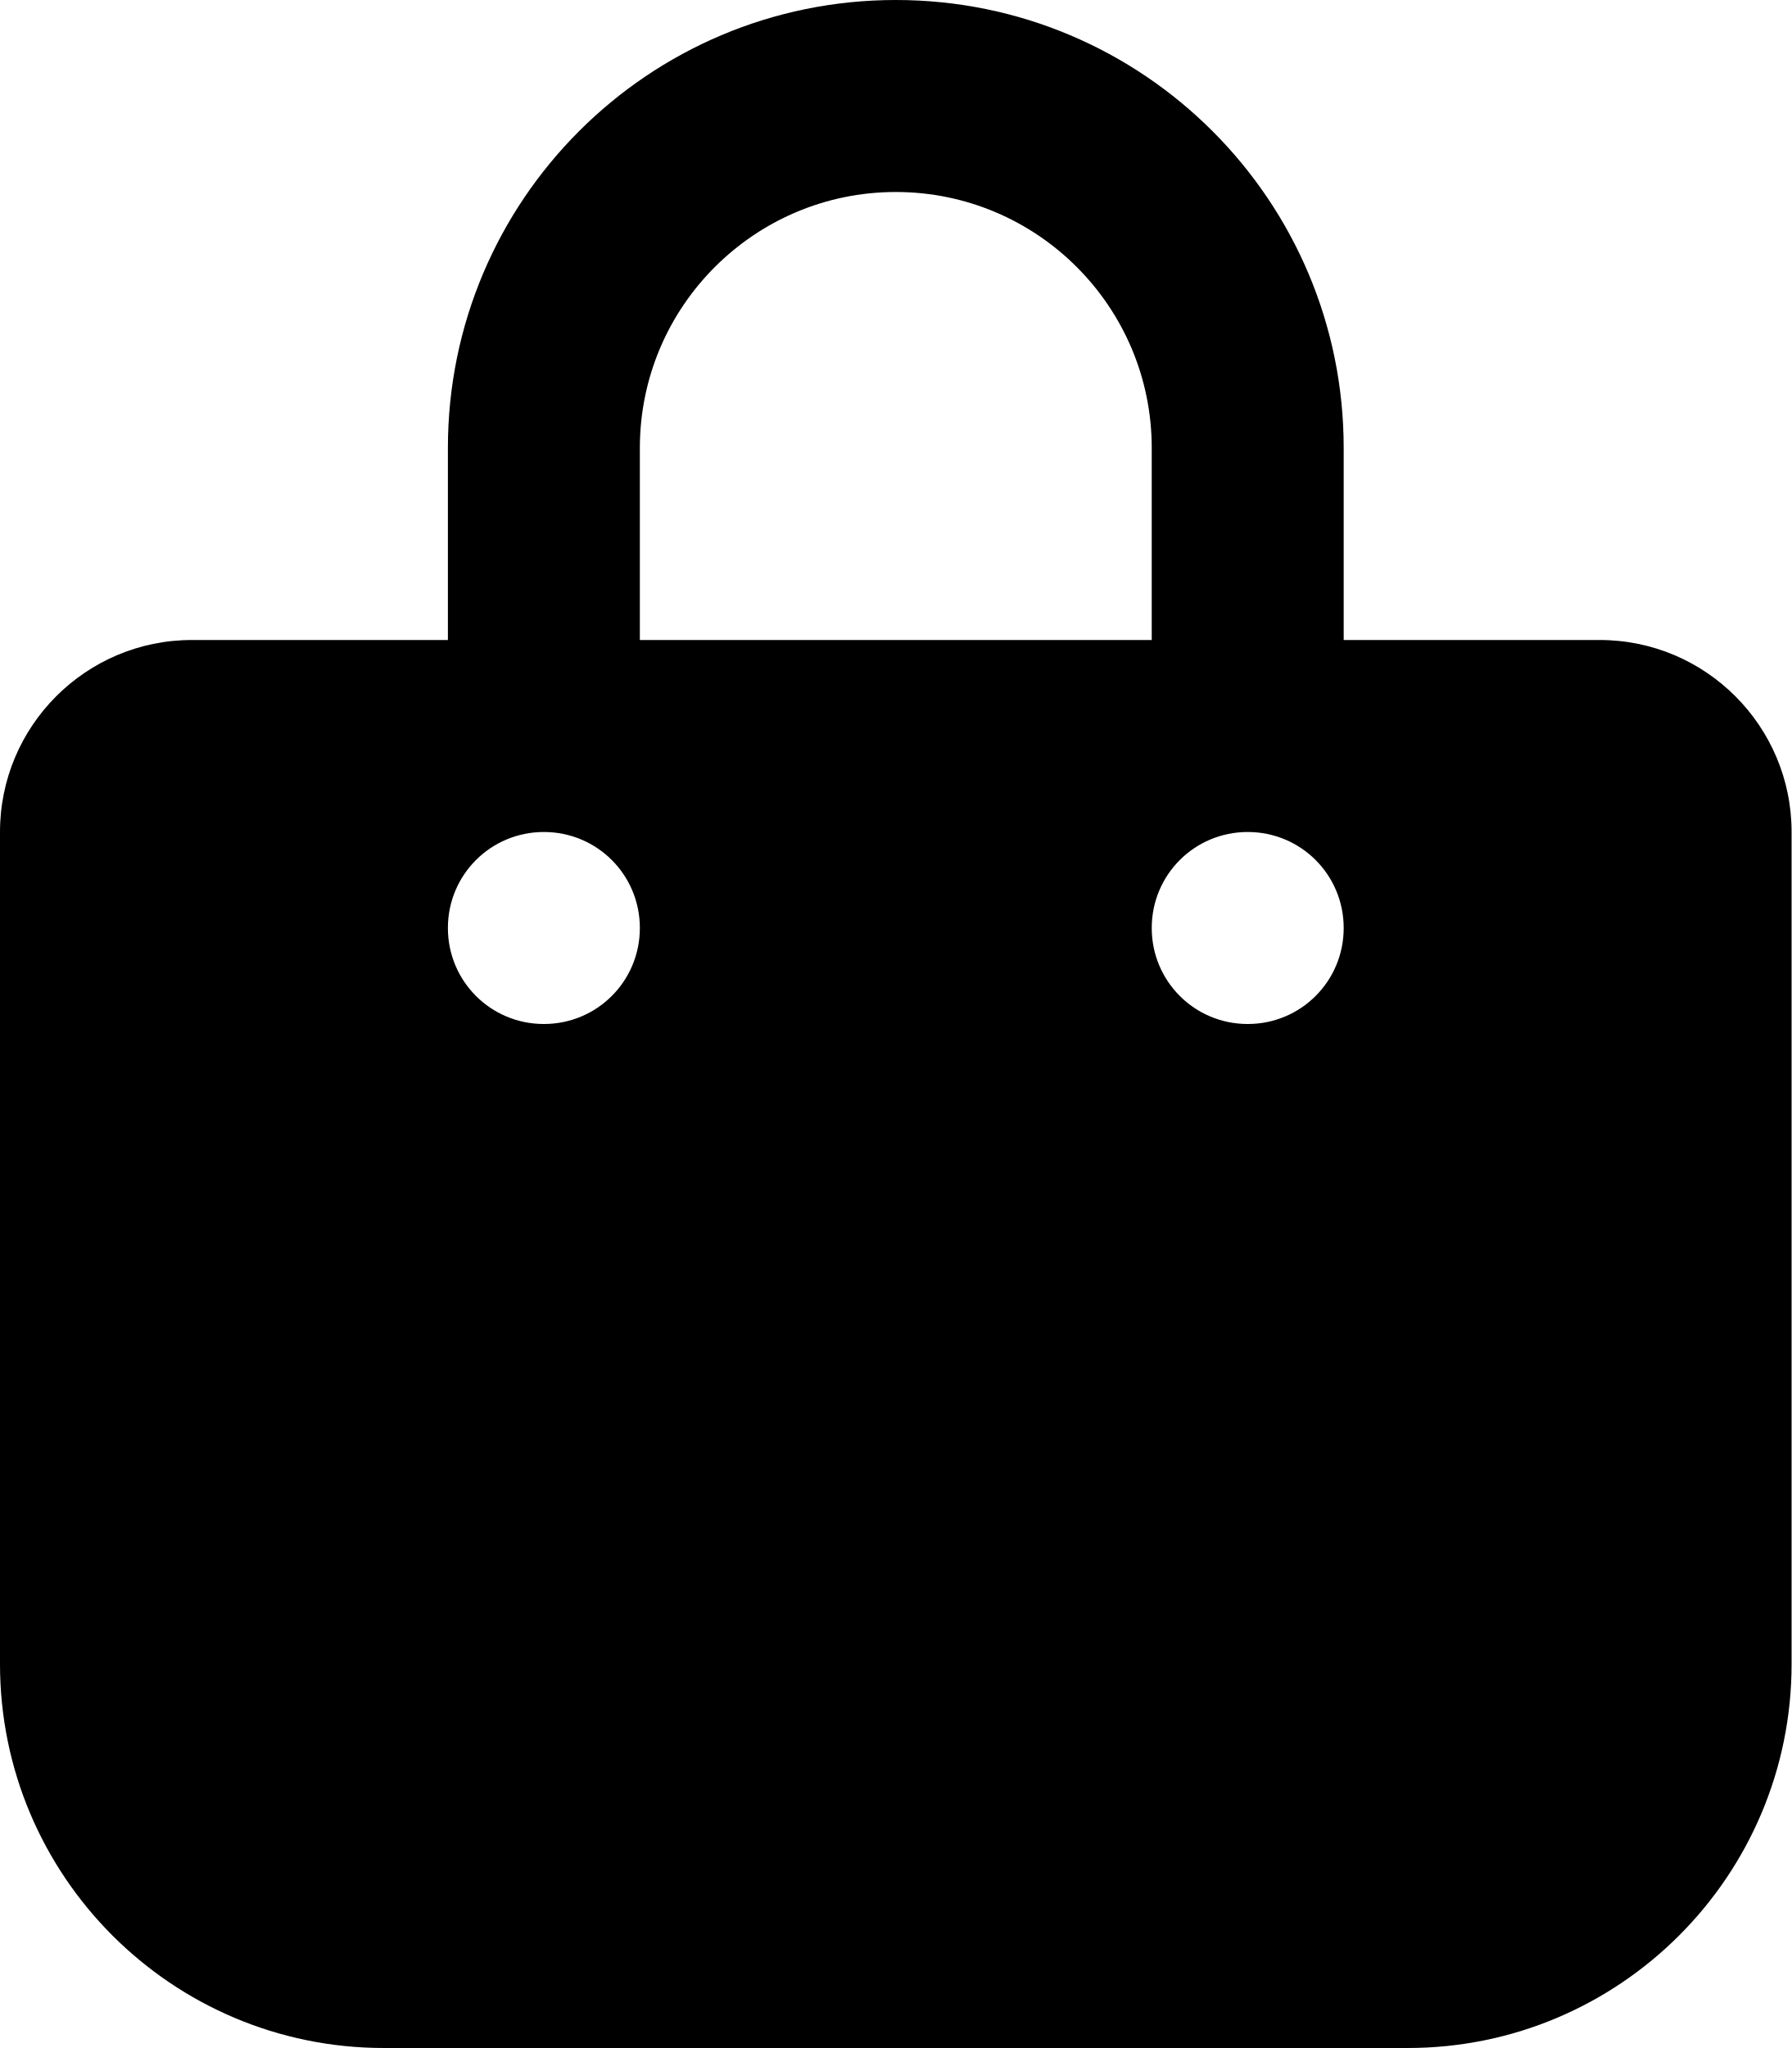
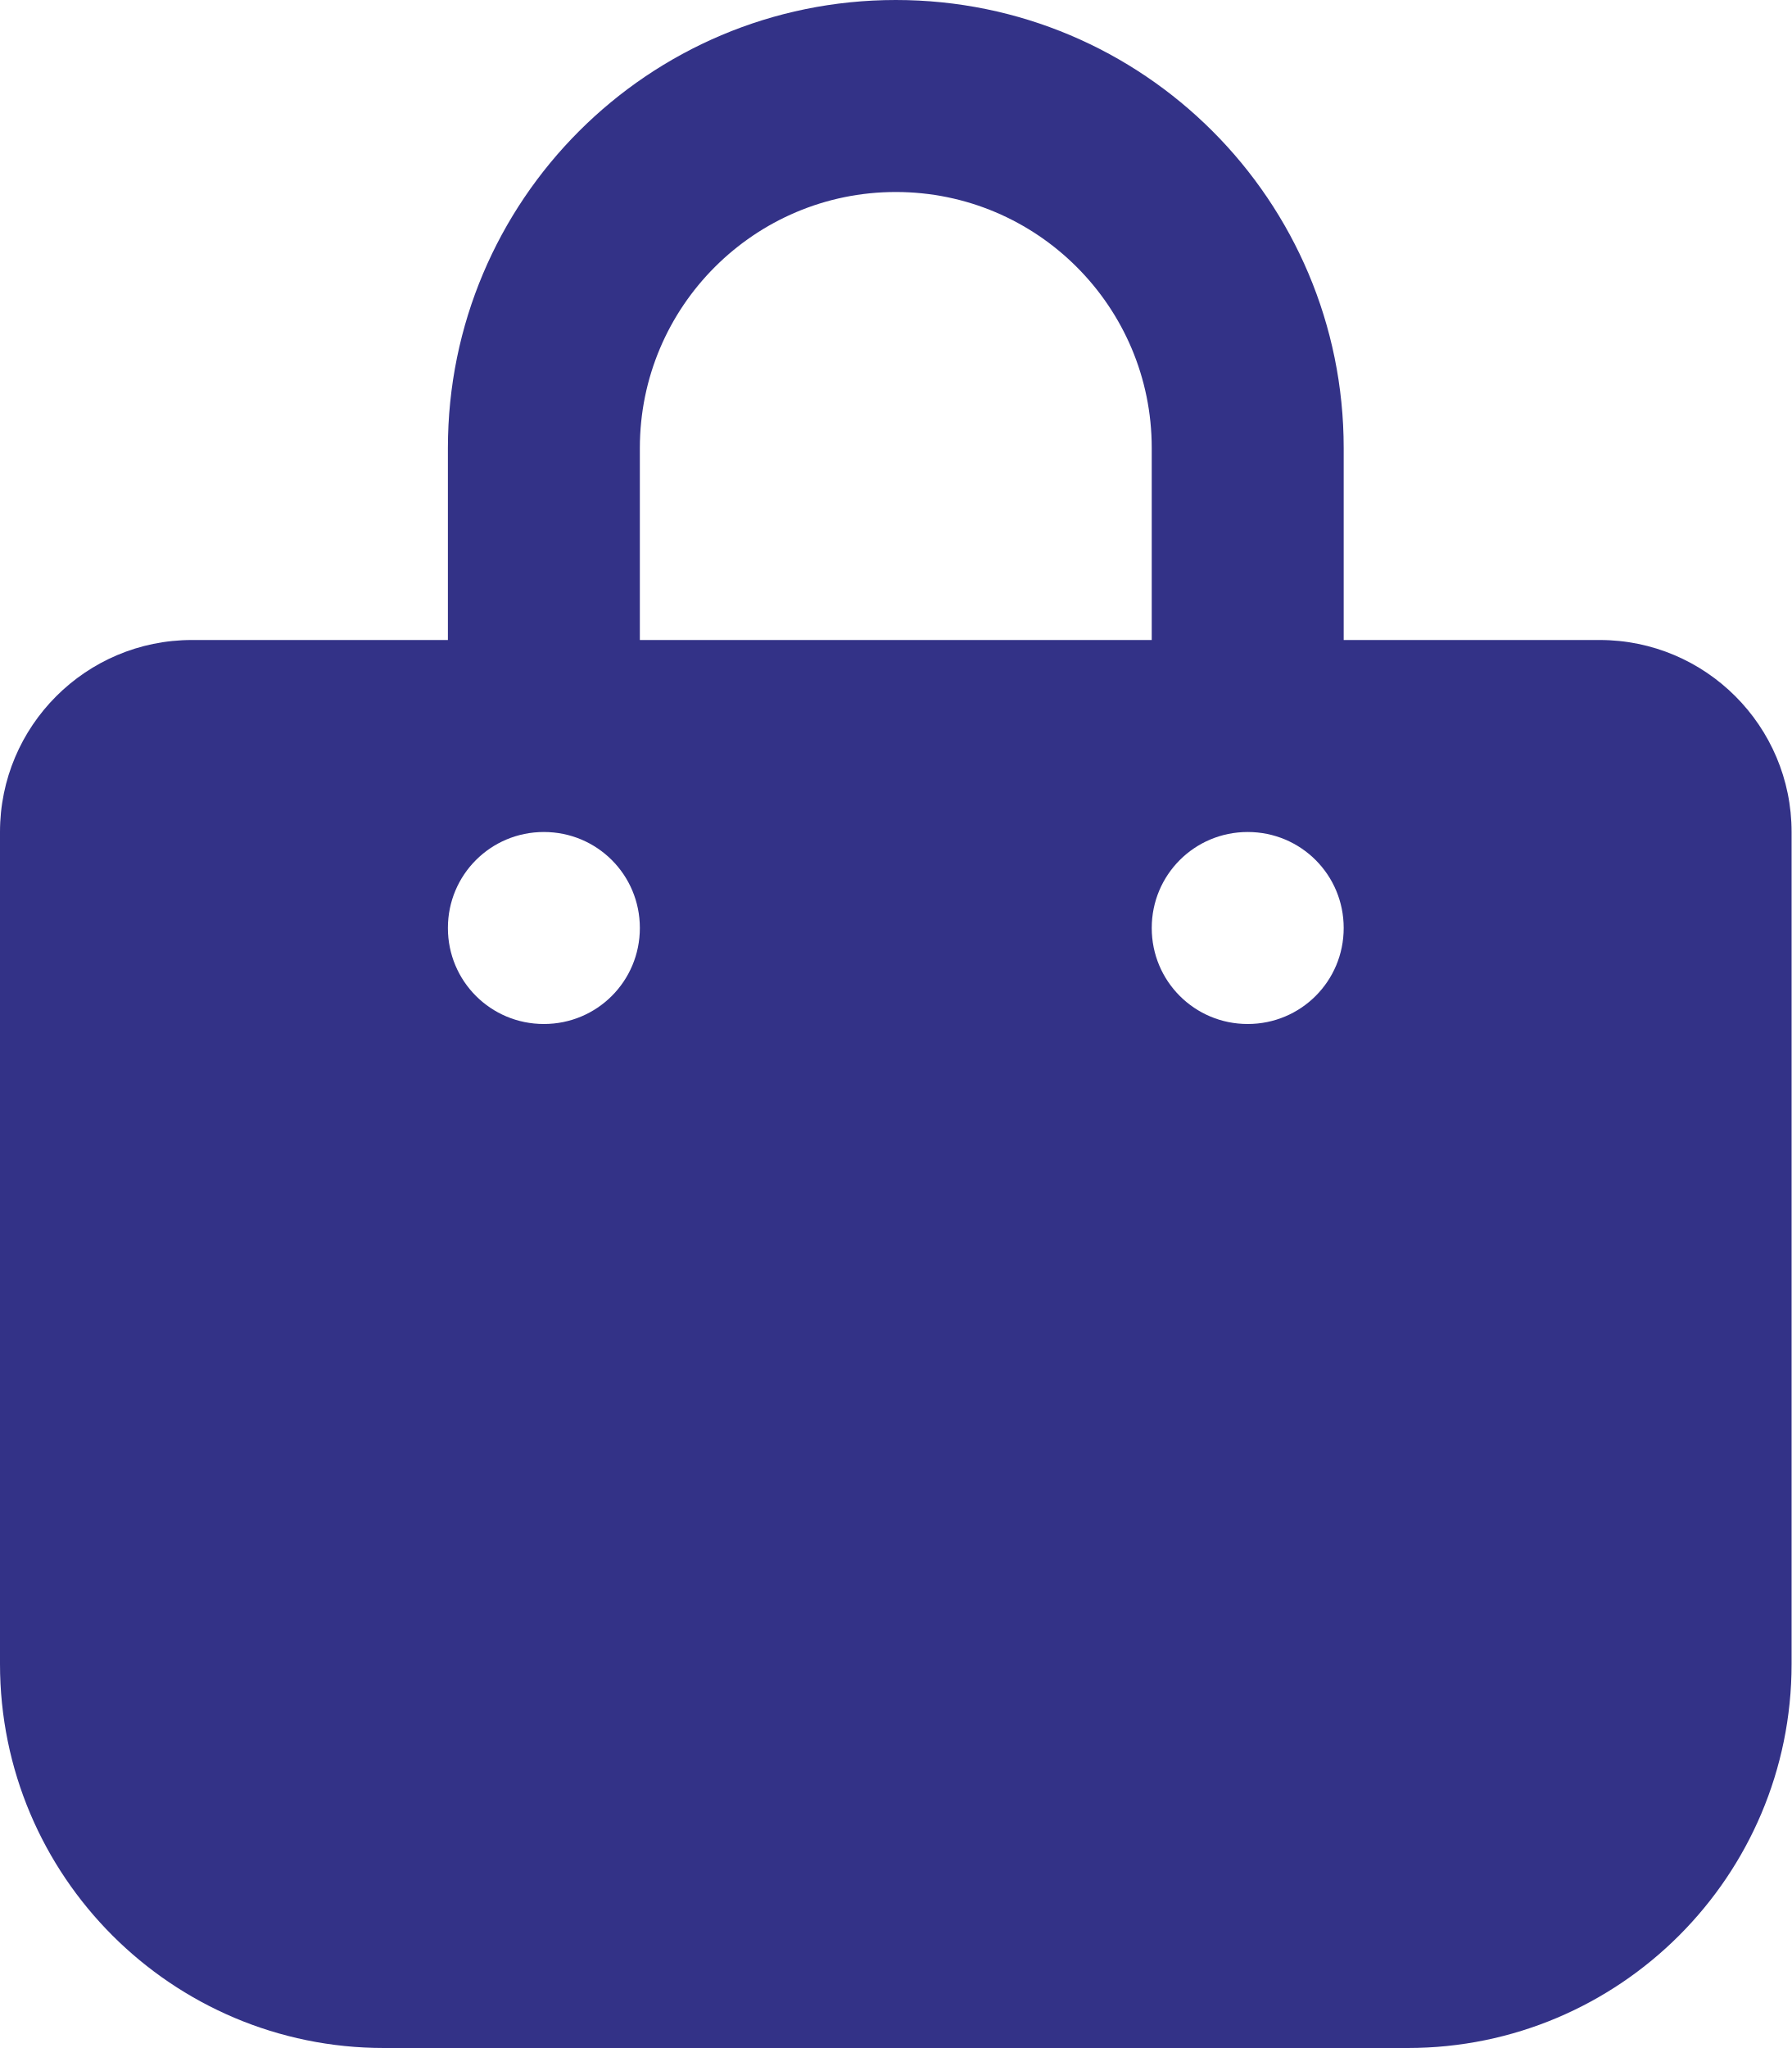
<svg xmlns="http://www.w3.org/2000/svg" class="svg-inline--fa fa-bag-shopping" aria-hidden="true" focusable="false" data-prefix="fas" data-icon="bag-shopping" role="img" viewBox="0 0 448 512" data-fa-i2svg="">
-   <path fill="currentColor" d="M112 112C112 50.14 162.1 0 224 0C285.9 0 336 50.14 336 112V160H400C426.5 160 448 181.5 448 208V416C448 469 405 512 352 512H96C42.98 512 0 469 0 416V208C0 181.5 21.49 160 48 160H112V112zM160 160H288V112C288 76.65 259.3 48 224 48C188.7 48 160 76.65 160 112V160zM136 256C149.3 256 160 245.3 160 232C160 218.7 149.3 208 136 208C122.7 208 112 218.7 112 232C112 245.3 122.7 256 136 256zM312 208C298.7 208 288 218.7 288 232C288 245.3 298.7 256 312 256C325.3 256 336 245.3 336 232C336 218.7 325.3 208 312 208z" />
+   <path fill="#333287" d="M112 112C112 50.14 162.1 0 224 0C285.9 0 336 50.14 336 112V160H400C426.5 160 448 181.5 448 208V416C448 469 405 512 352 512H96C42.98 512 0 469 0 416V208C0 181.5 21.49 160 48 160H112V112zM160 160H288V112C288 76.65 259.3 48 224 48C188.7 48 160 76.65 160 112V160zM136 256C149.3 256 160 245.3 160 232C160 218.7 149.3 208 136 208C122.7 208 112 218.7 112 232C112 245.3 122.7 256 136 256zM312 208C298.7 208 288 218.7 288 232C288 245.3 298.7 256 312 256C325.3 256 336 245.3 336 232C336 218.7 325.3 208 312 208z" />
</svg>
